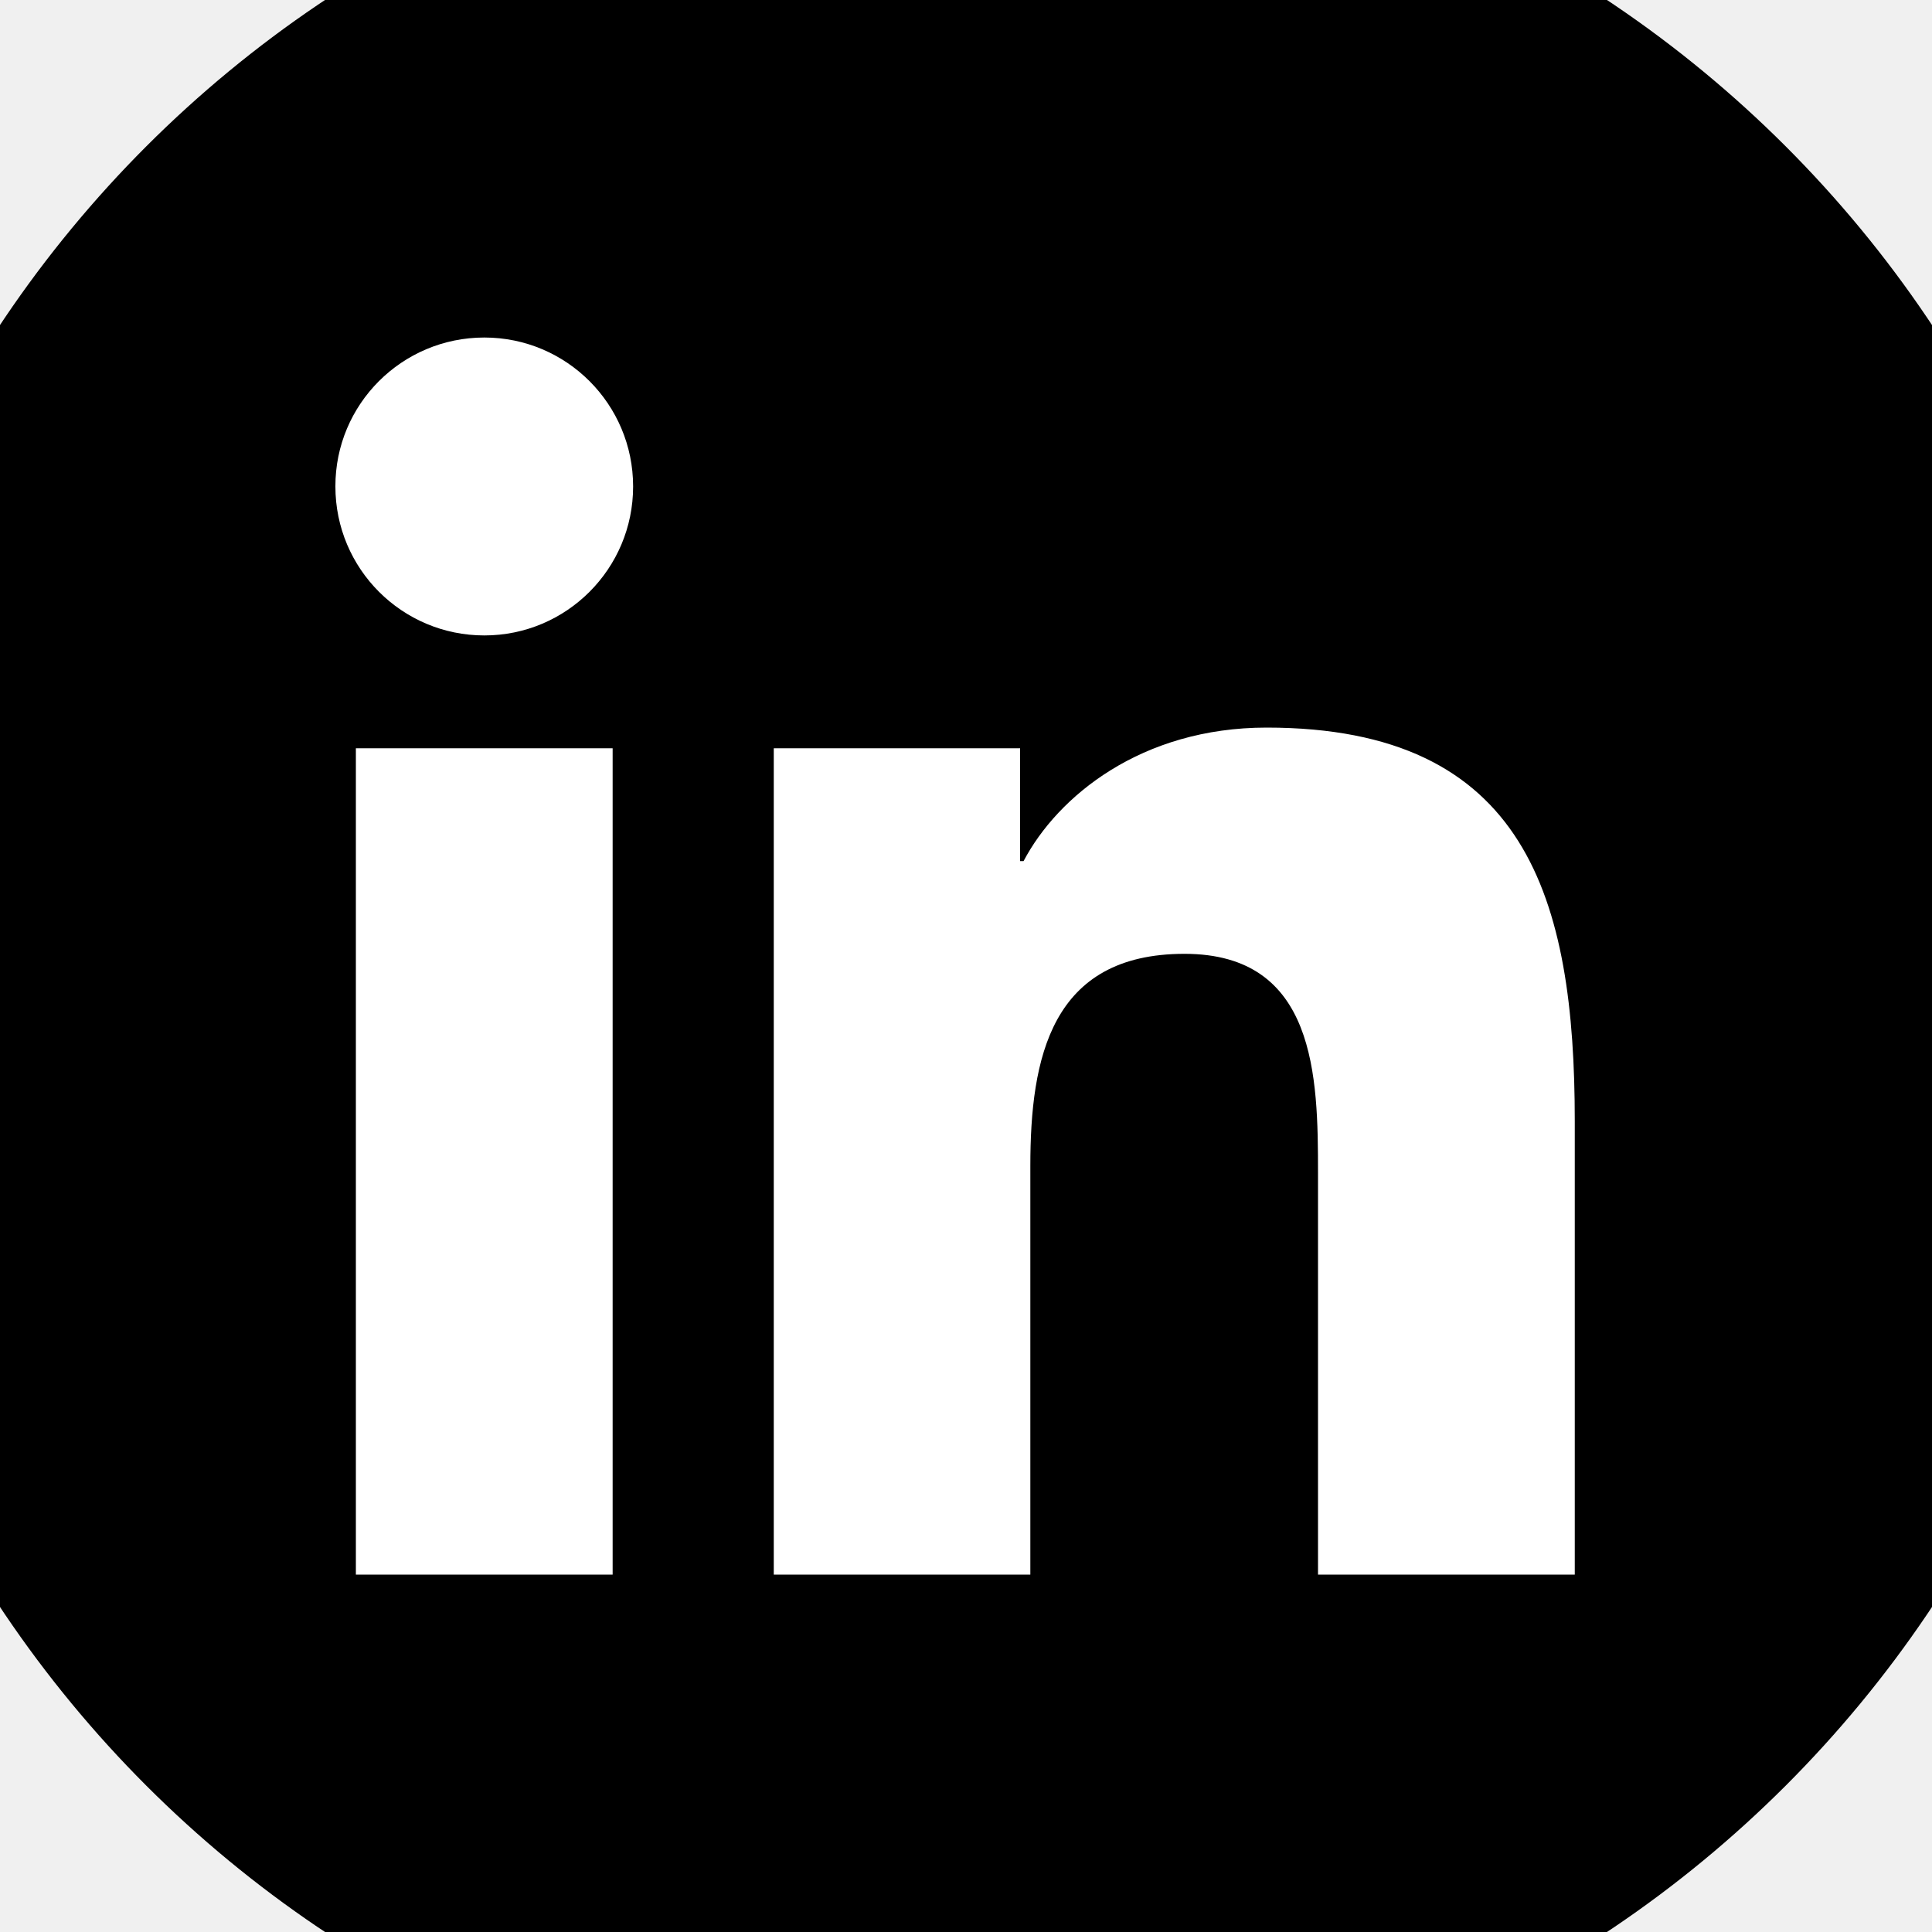
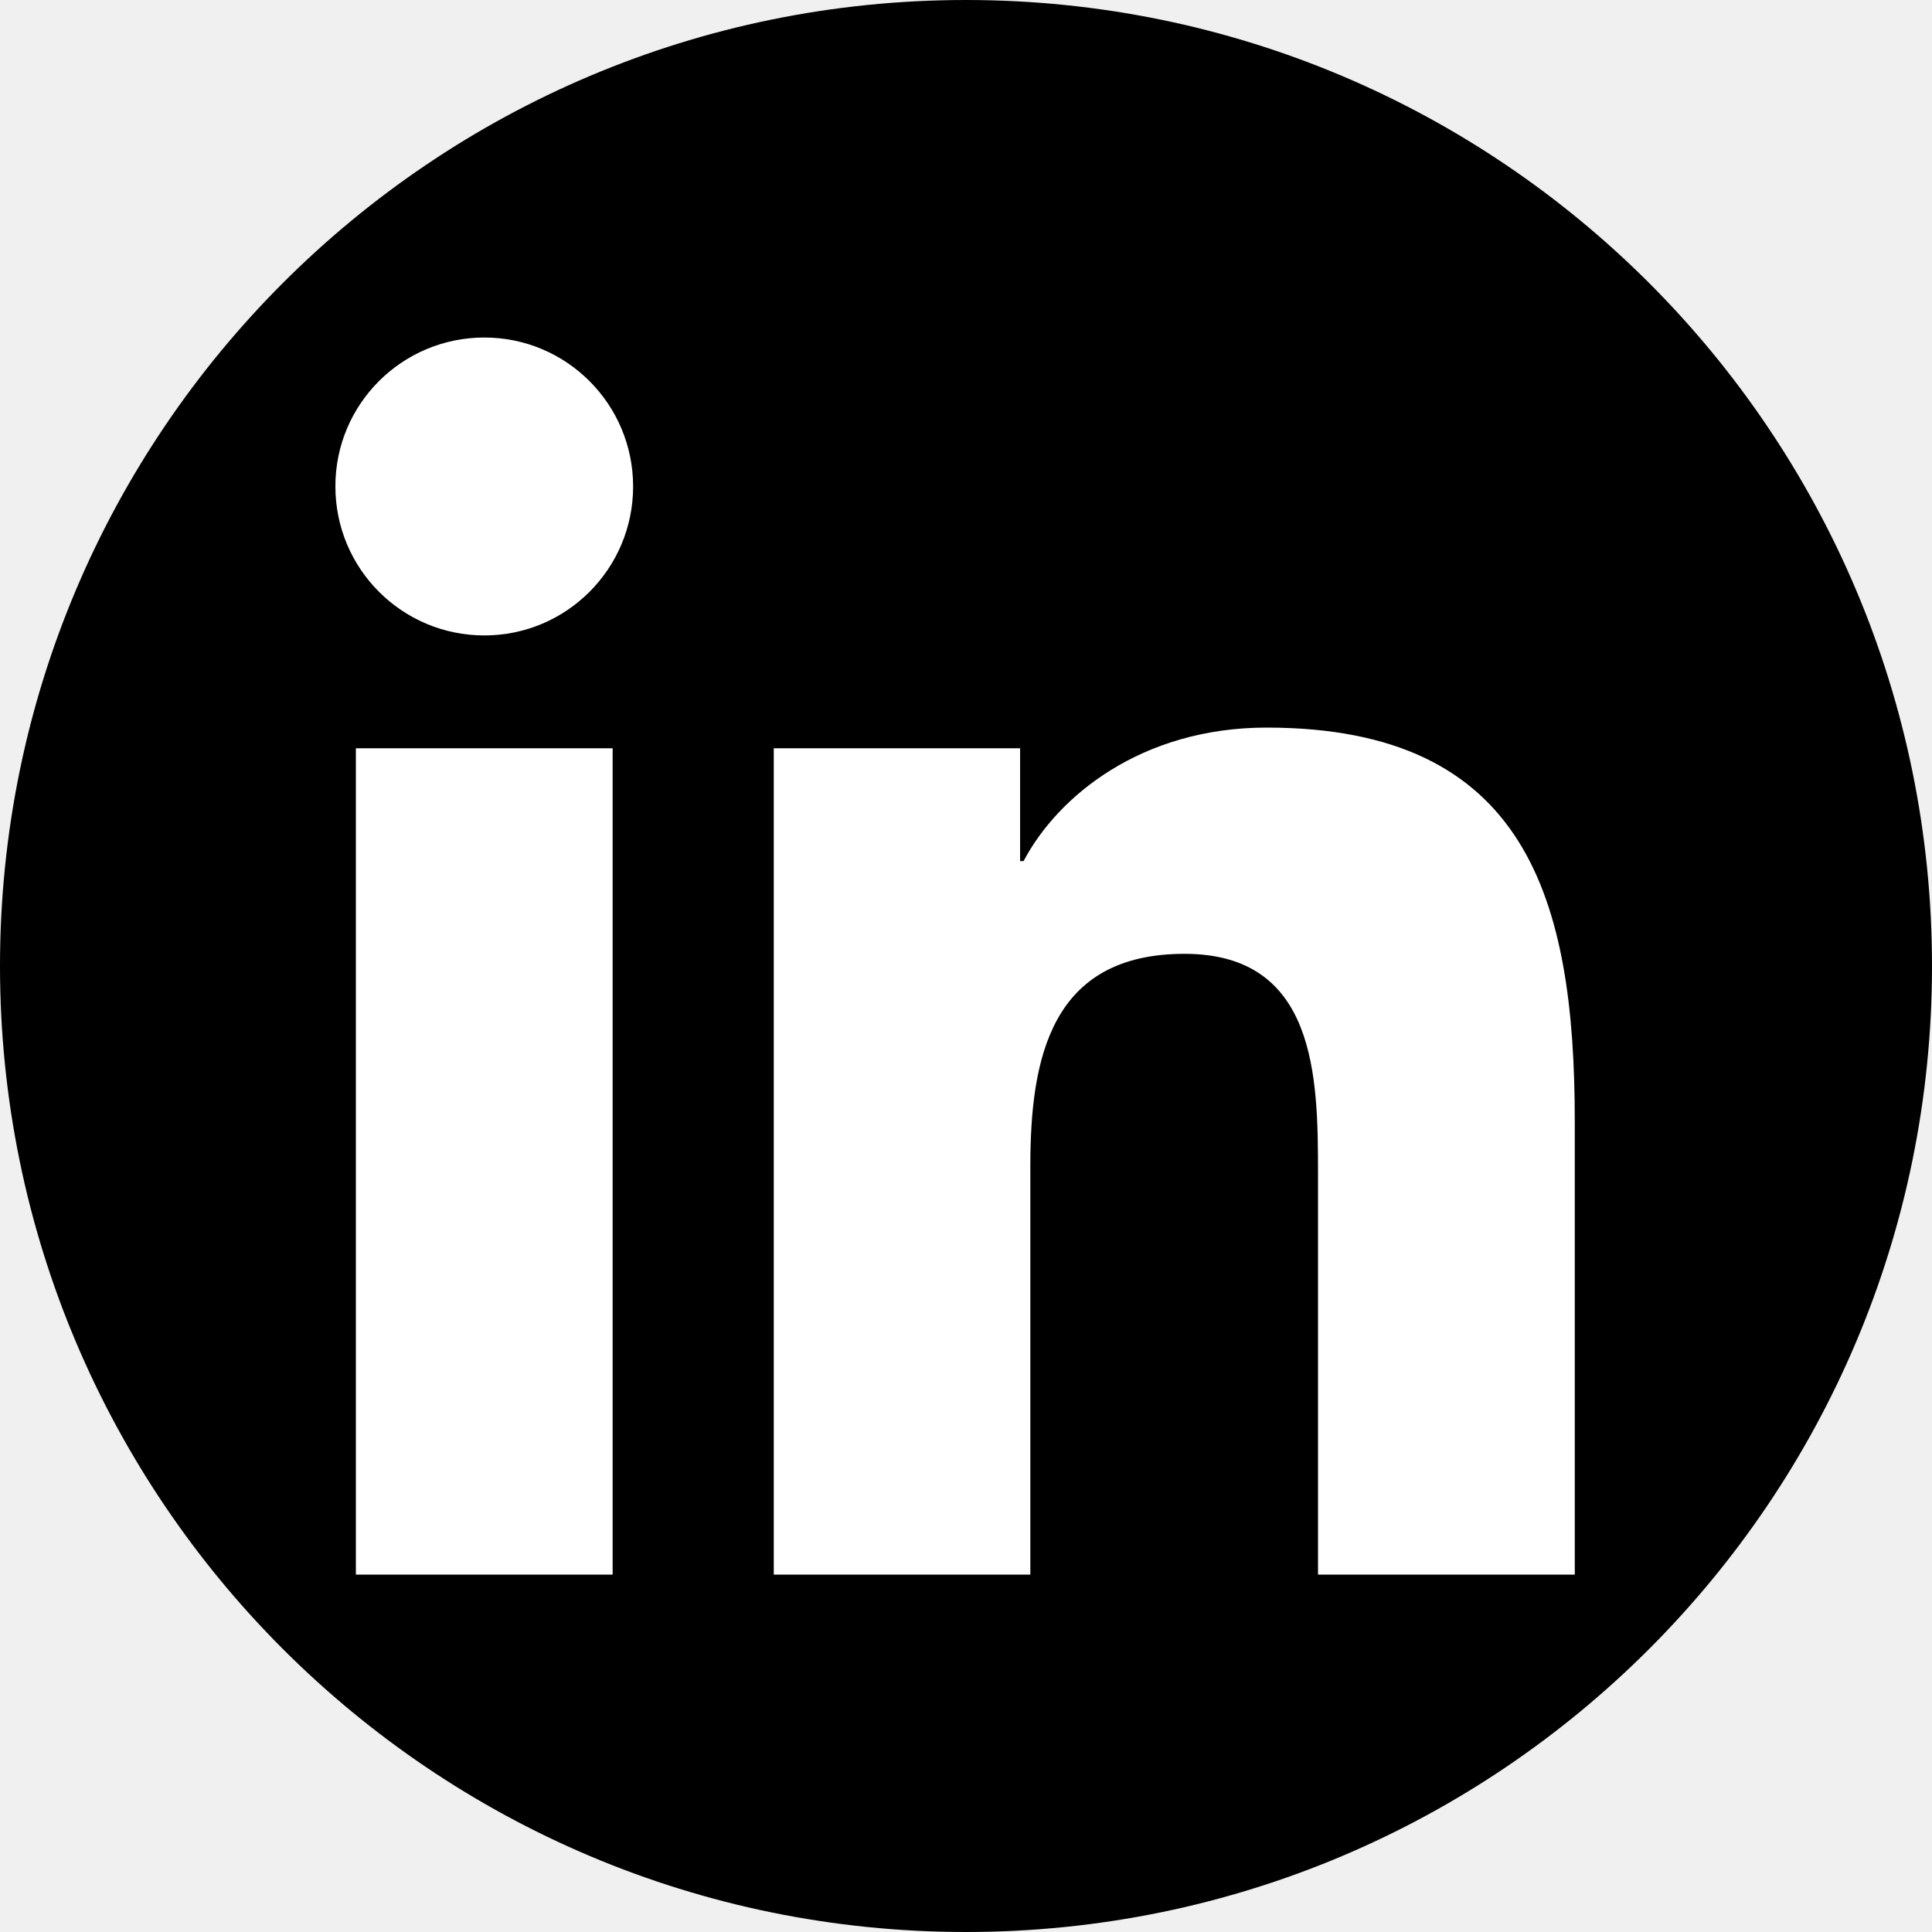
<svg xmlns="http://www.w3.org/2000/svg" viewBox="0 0 1000 1000" class="h-5 w-5">
-   <circle cx="500" cy="500" r="600" fill="black" />
+   <circle cx="500" cy="500" r="500" fill="black" />
  <path fill="white" d="M184.2,387.3h132.9V815H184.2V387.3z M250.7,174.7c42.5,0,77,34.5,77,77.1s-34.5,77.1-77,77.1     c-42.6,0-77.1-34.5-77.1-77.1C173.5,209.3,208,174.7,250.7,174.7z M400.5,387.3H528v58.4h1.8c17.7-33.6,61-69.1,125.8-69.1     c134.6,0,159.5,88.6,159.5,203.7V815H682.2V607.1c0-49.7-0.9-113.4-69.1-113.4c-69.2,0-79.8,54-79.8,109.8V815H400.5V387.3z" />
</svg>
